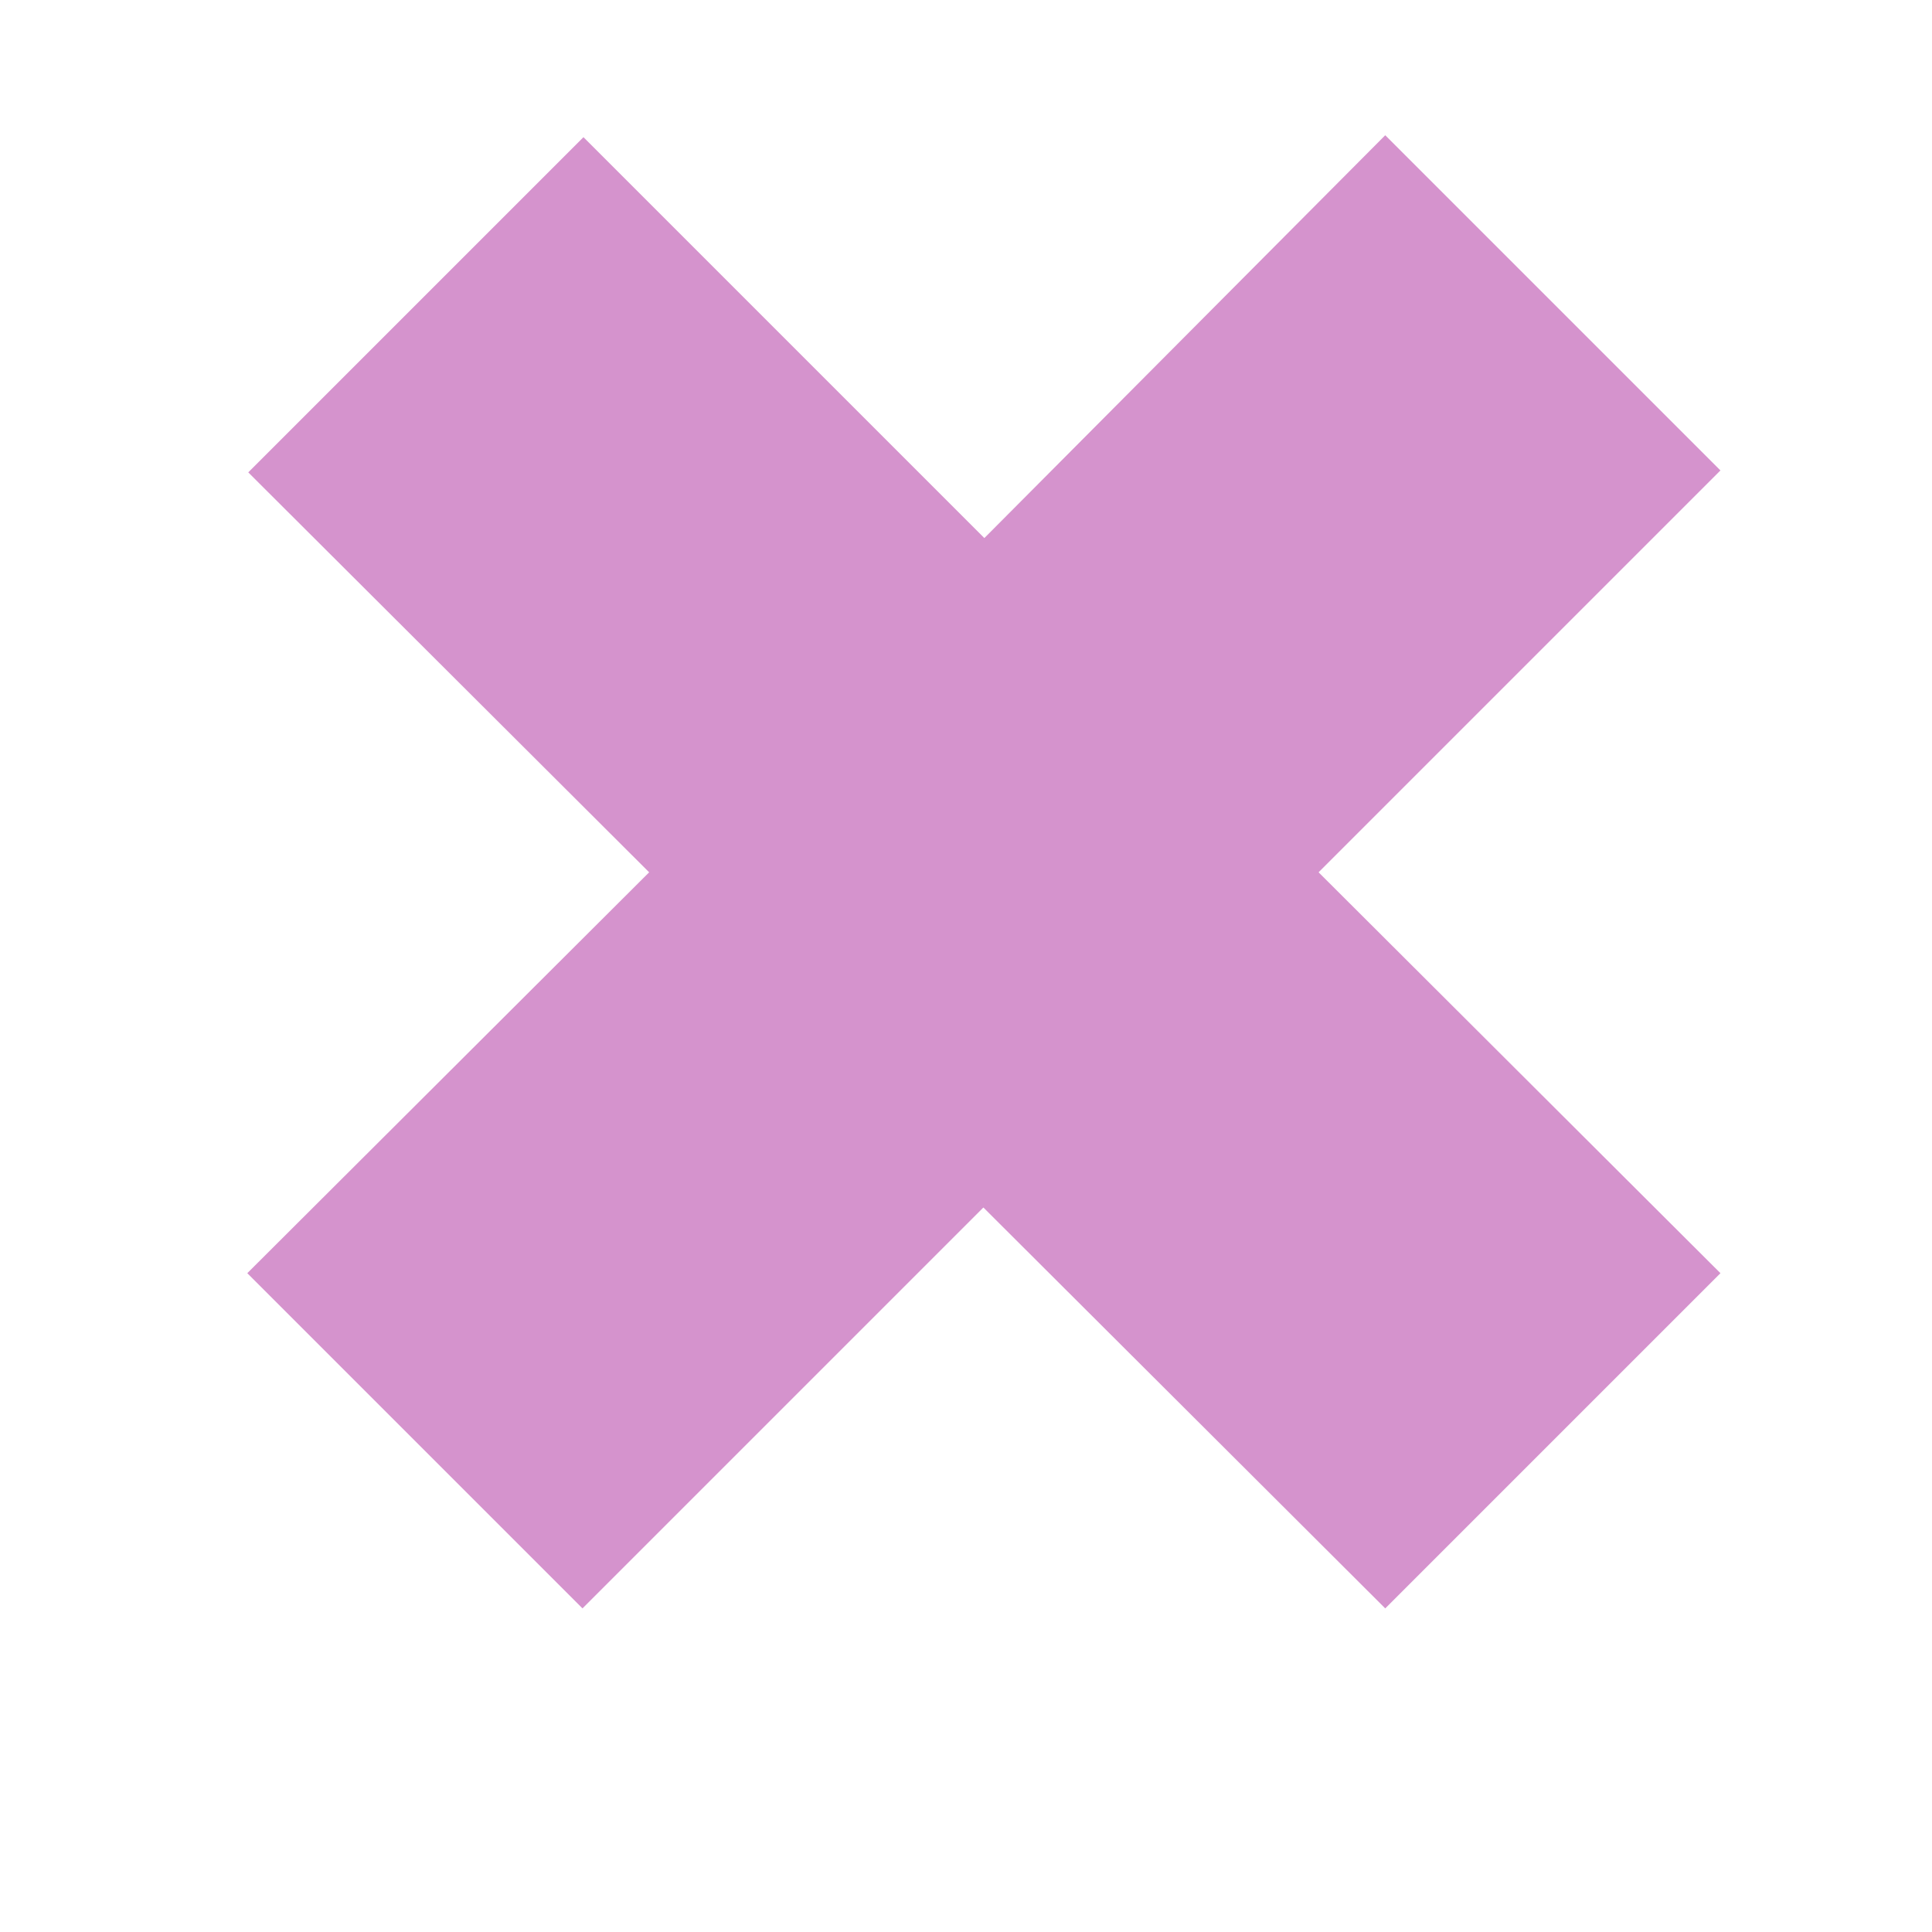
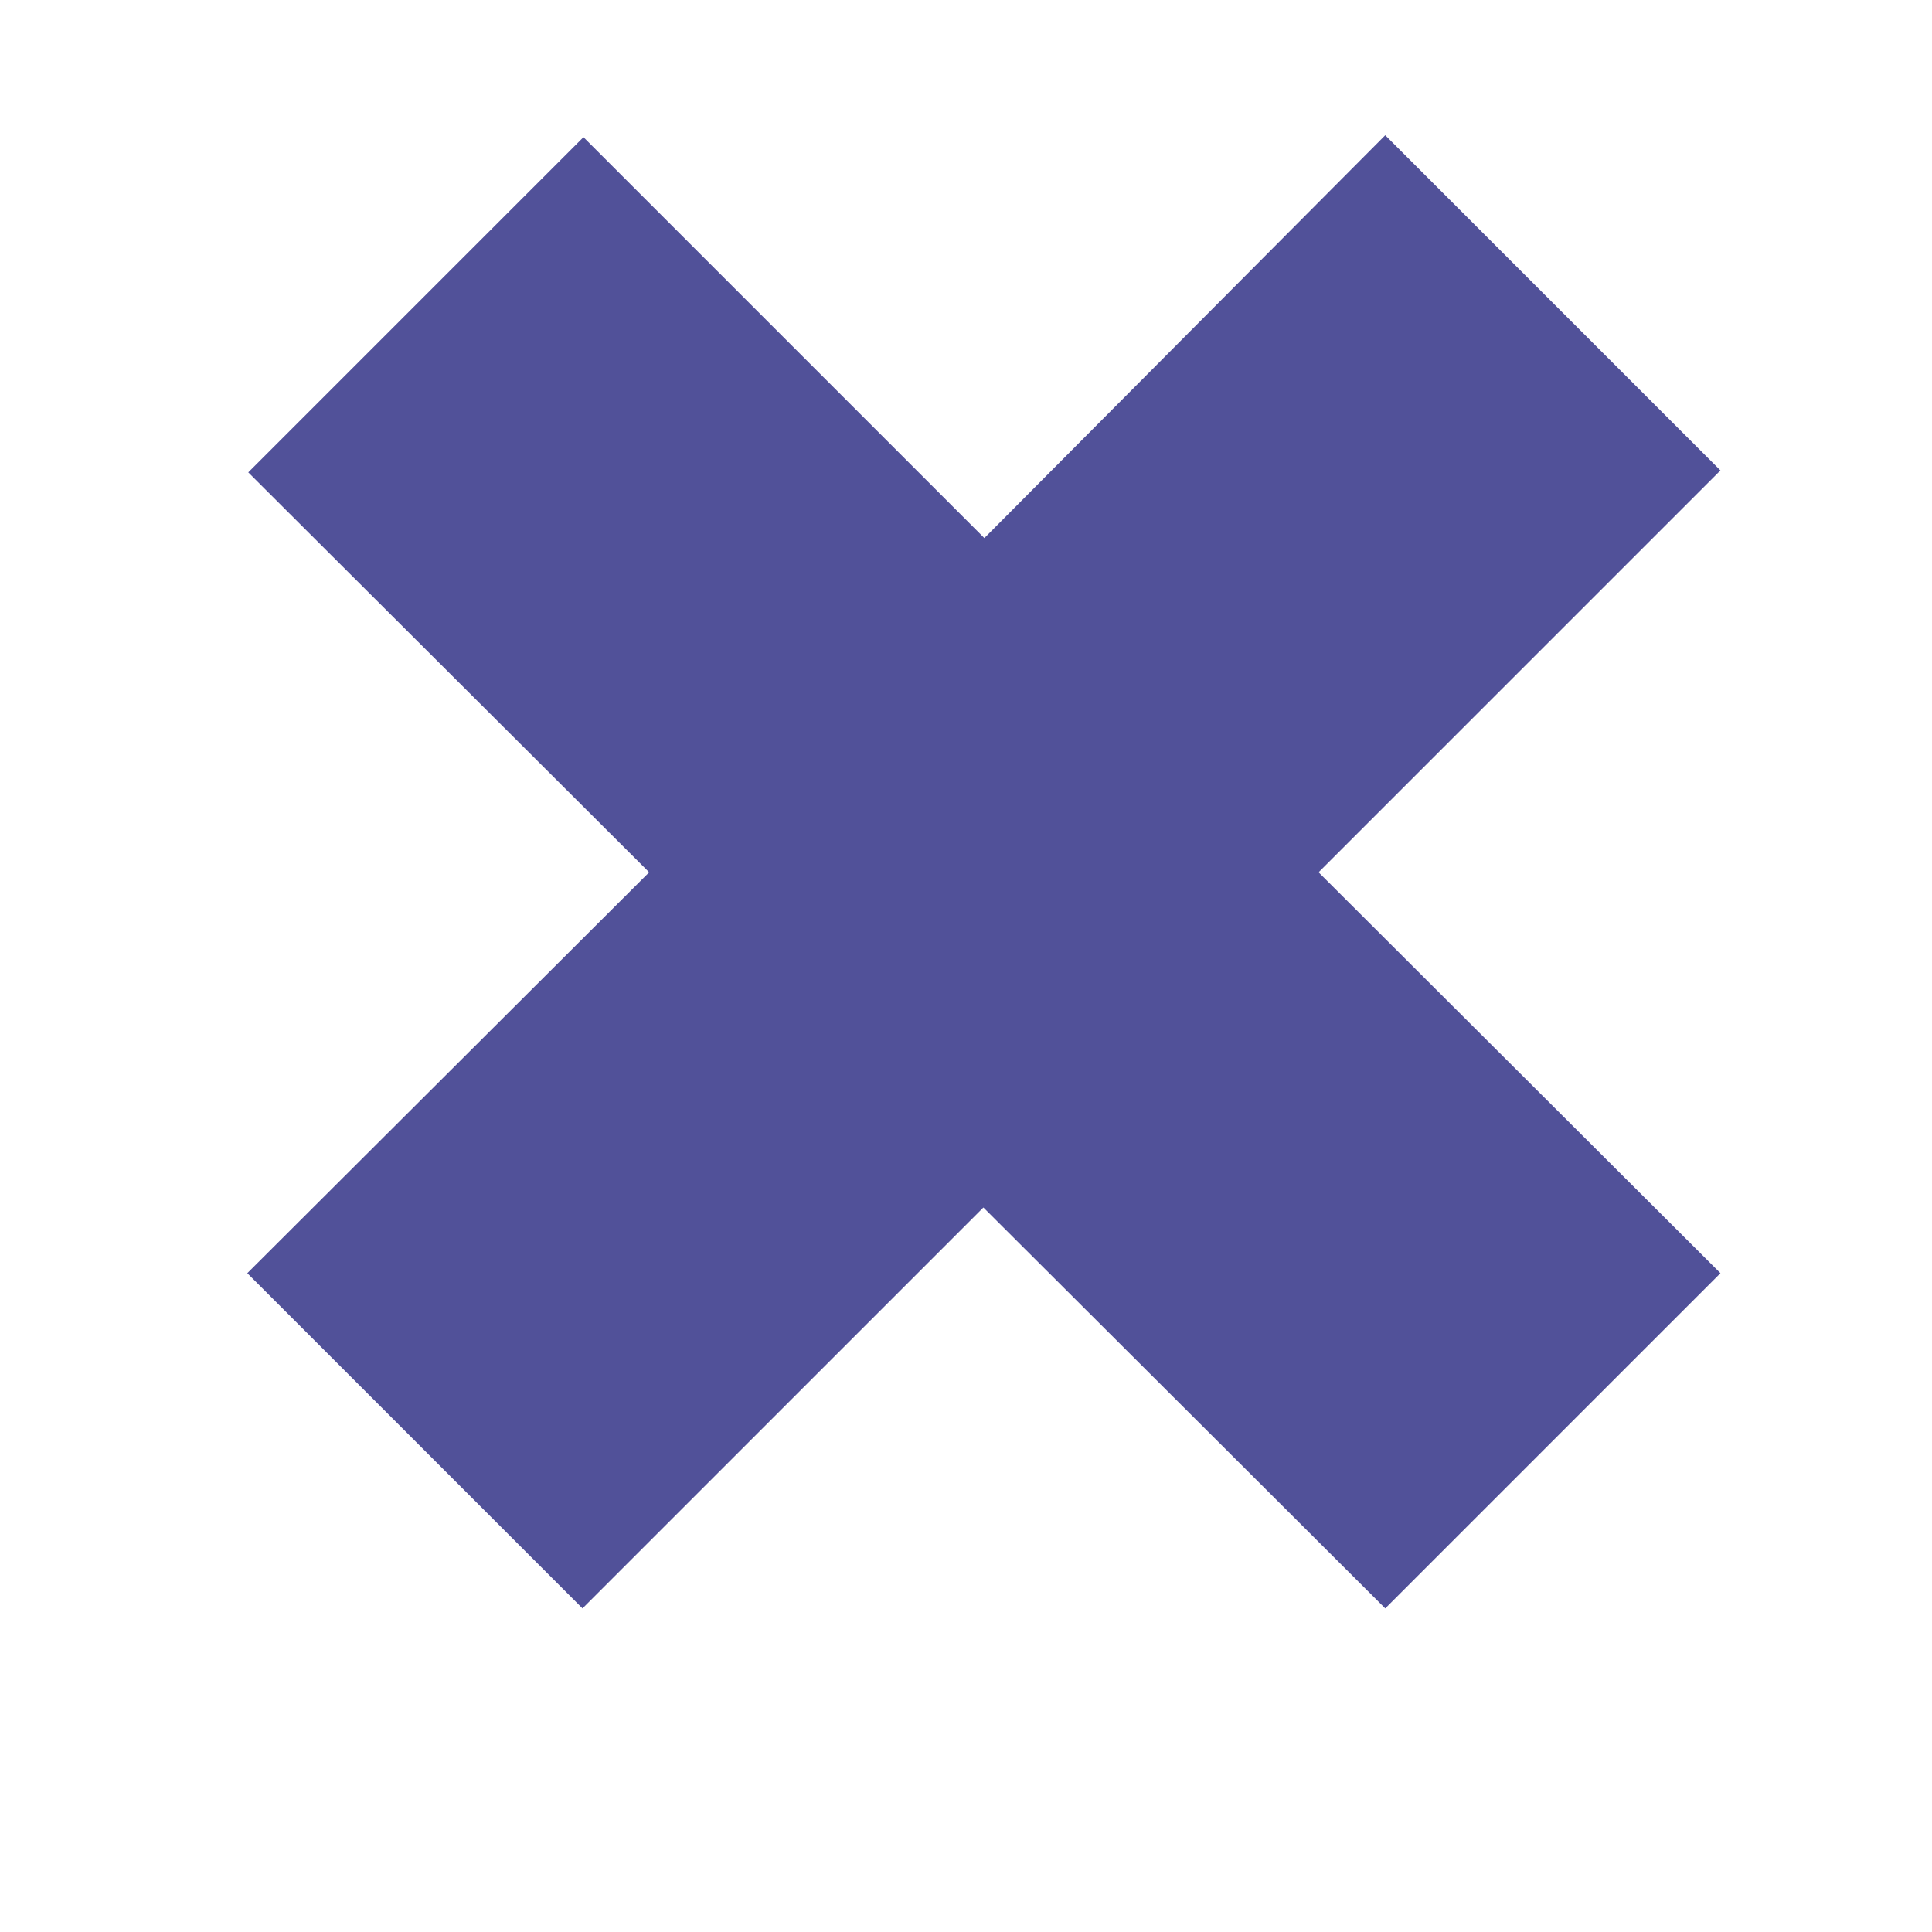
<svg xmlns="http://www.w3.org/2000/svg" version="1.1" id="Layer_1" x="0px" y="0px" viewBox="0 0 200 200" style="enable-background:new 0 0 200 200;" xml:space="preserve">
  <style type="text/css">
	.st0{enable-background:new    ;}
- 	.st1{fill:#D593CD;}
+ 	.st1{fill:#515199;}
</style>
  <g class="st0">
    <path class="st1" d="M136.5,90.3l41.6,41.5l-34.7,34.7l-41.6-41.5l-41.5,41.5l-34.7-34.7l41.6-41.5L25.7,48.9l34.7-34.7l41.5,41.5   L143.4,14l34.7,34.7L136.5,90.3z" />
  </g>
</svg>
